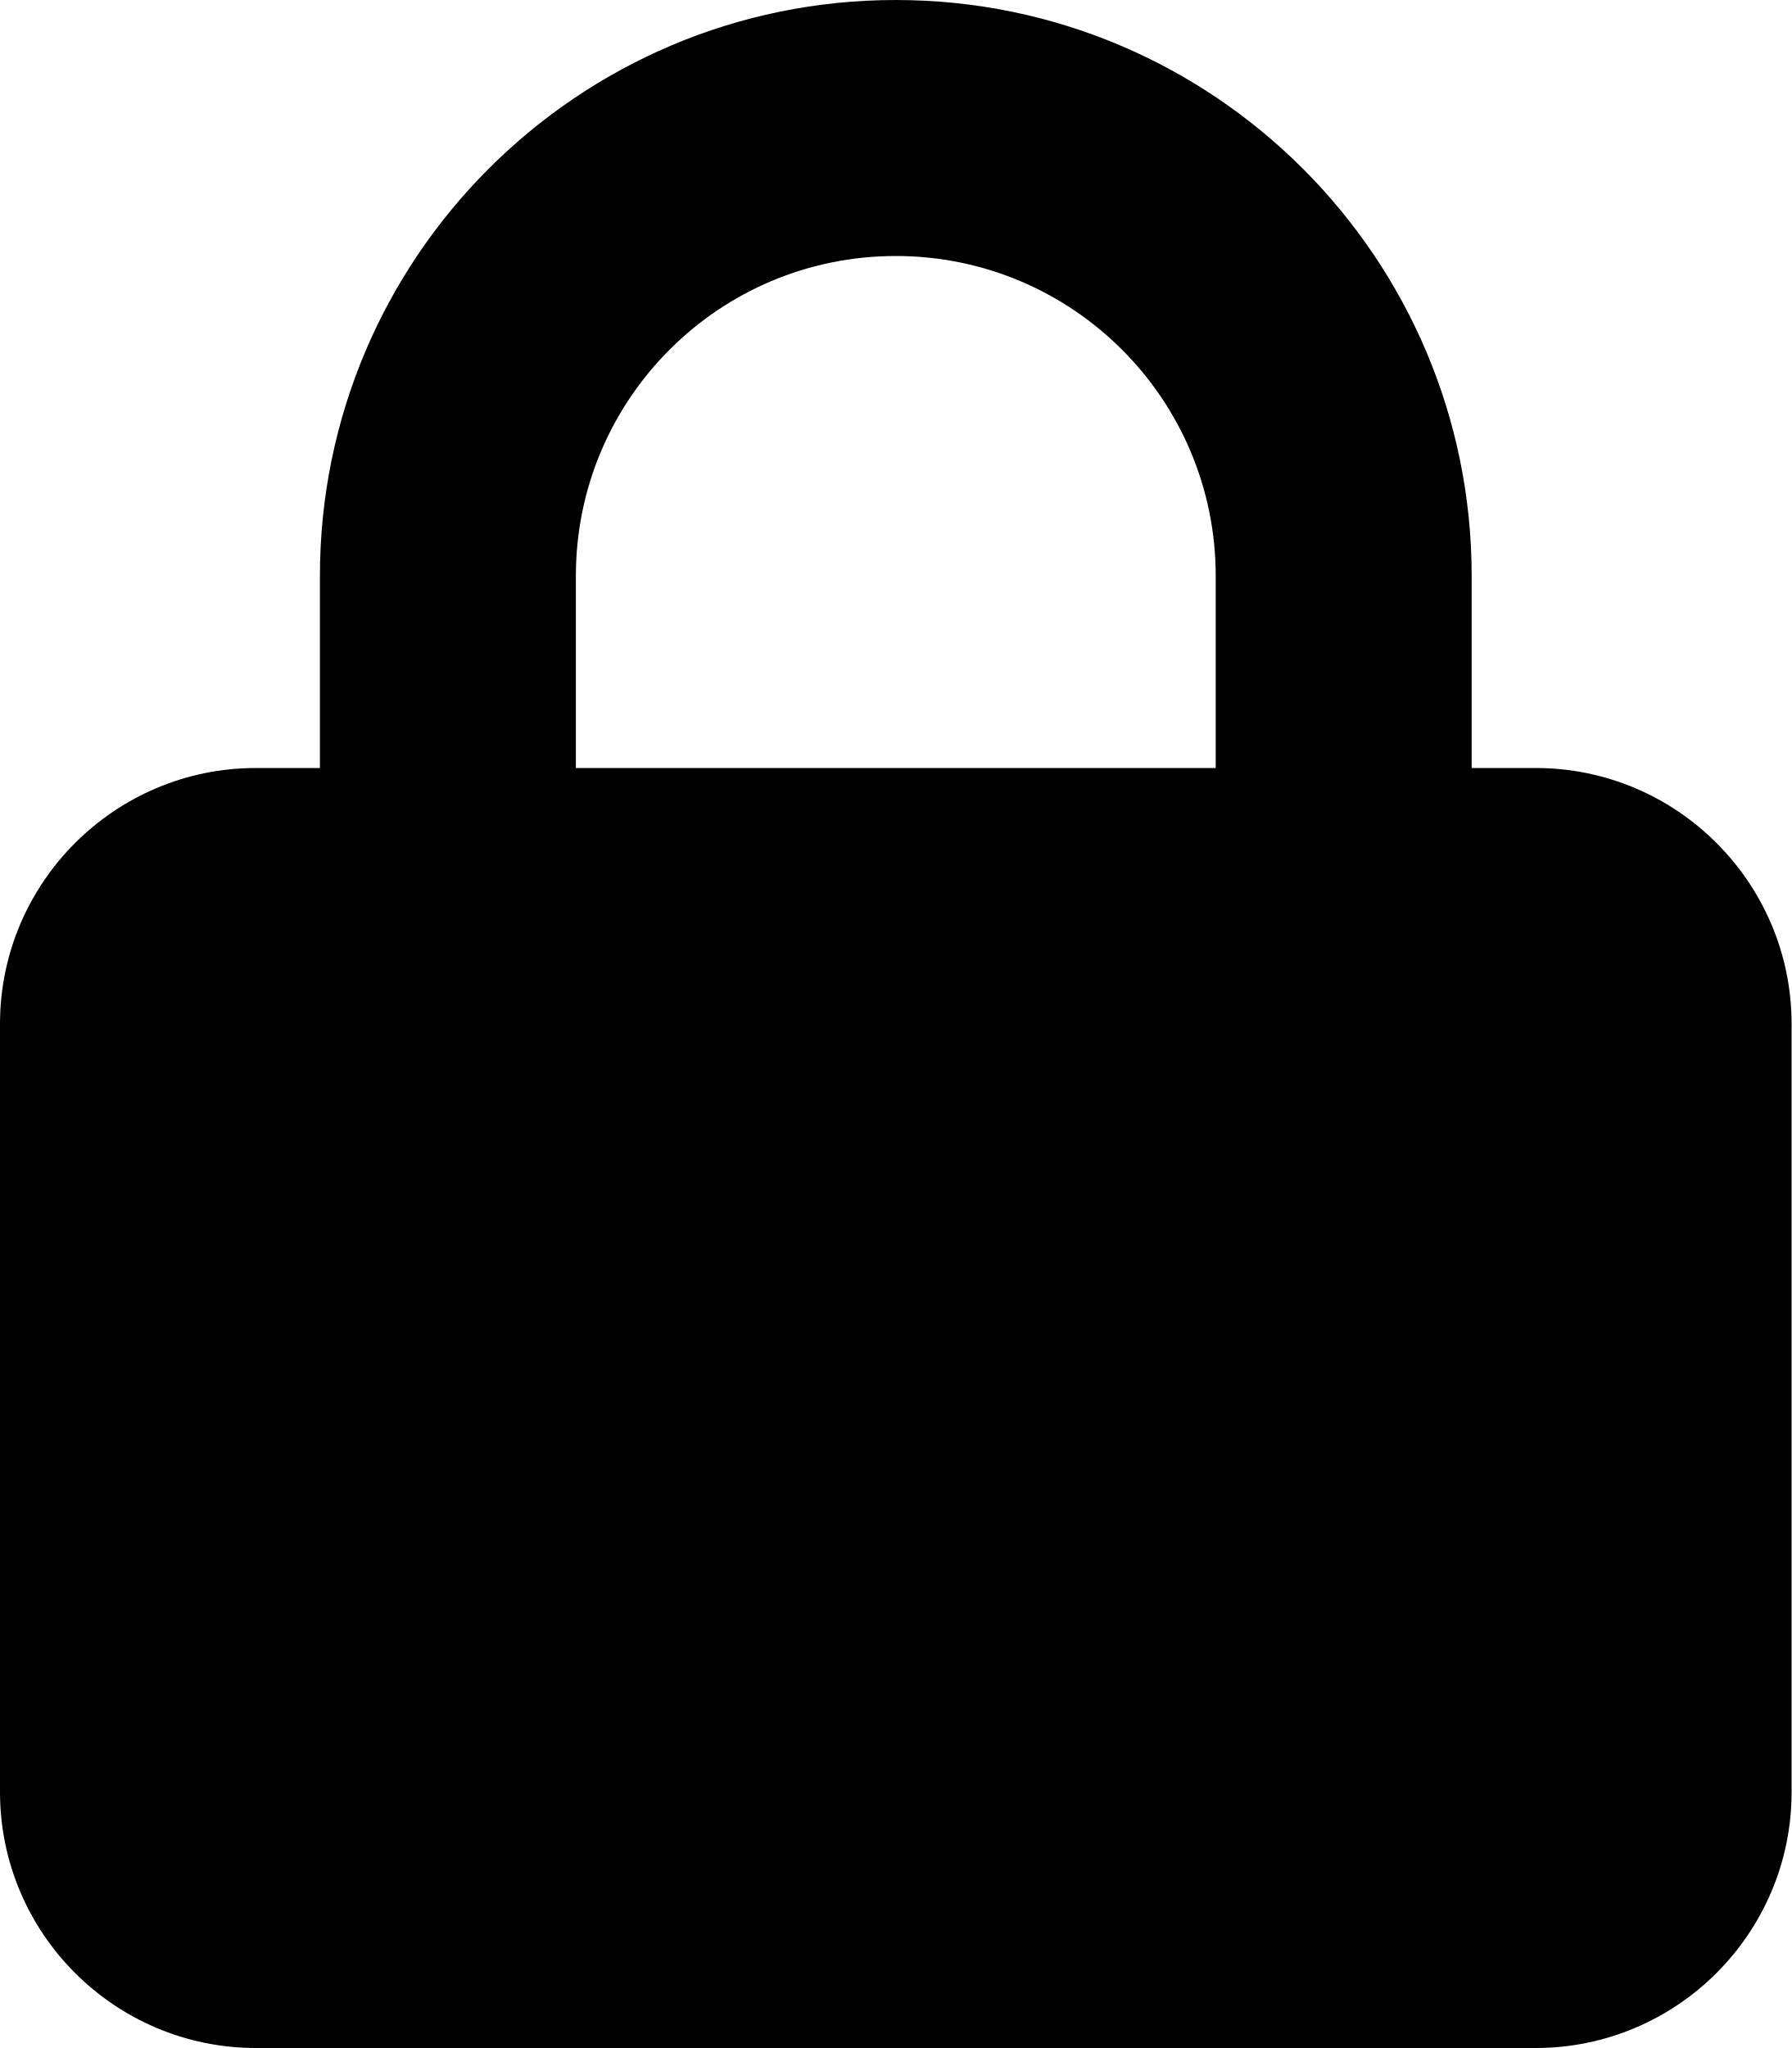
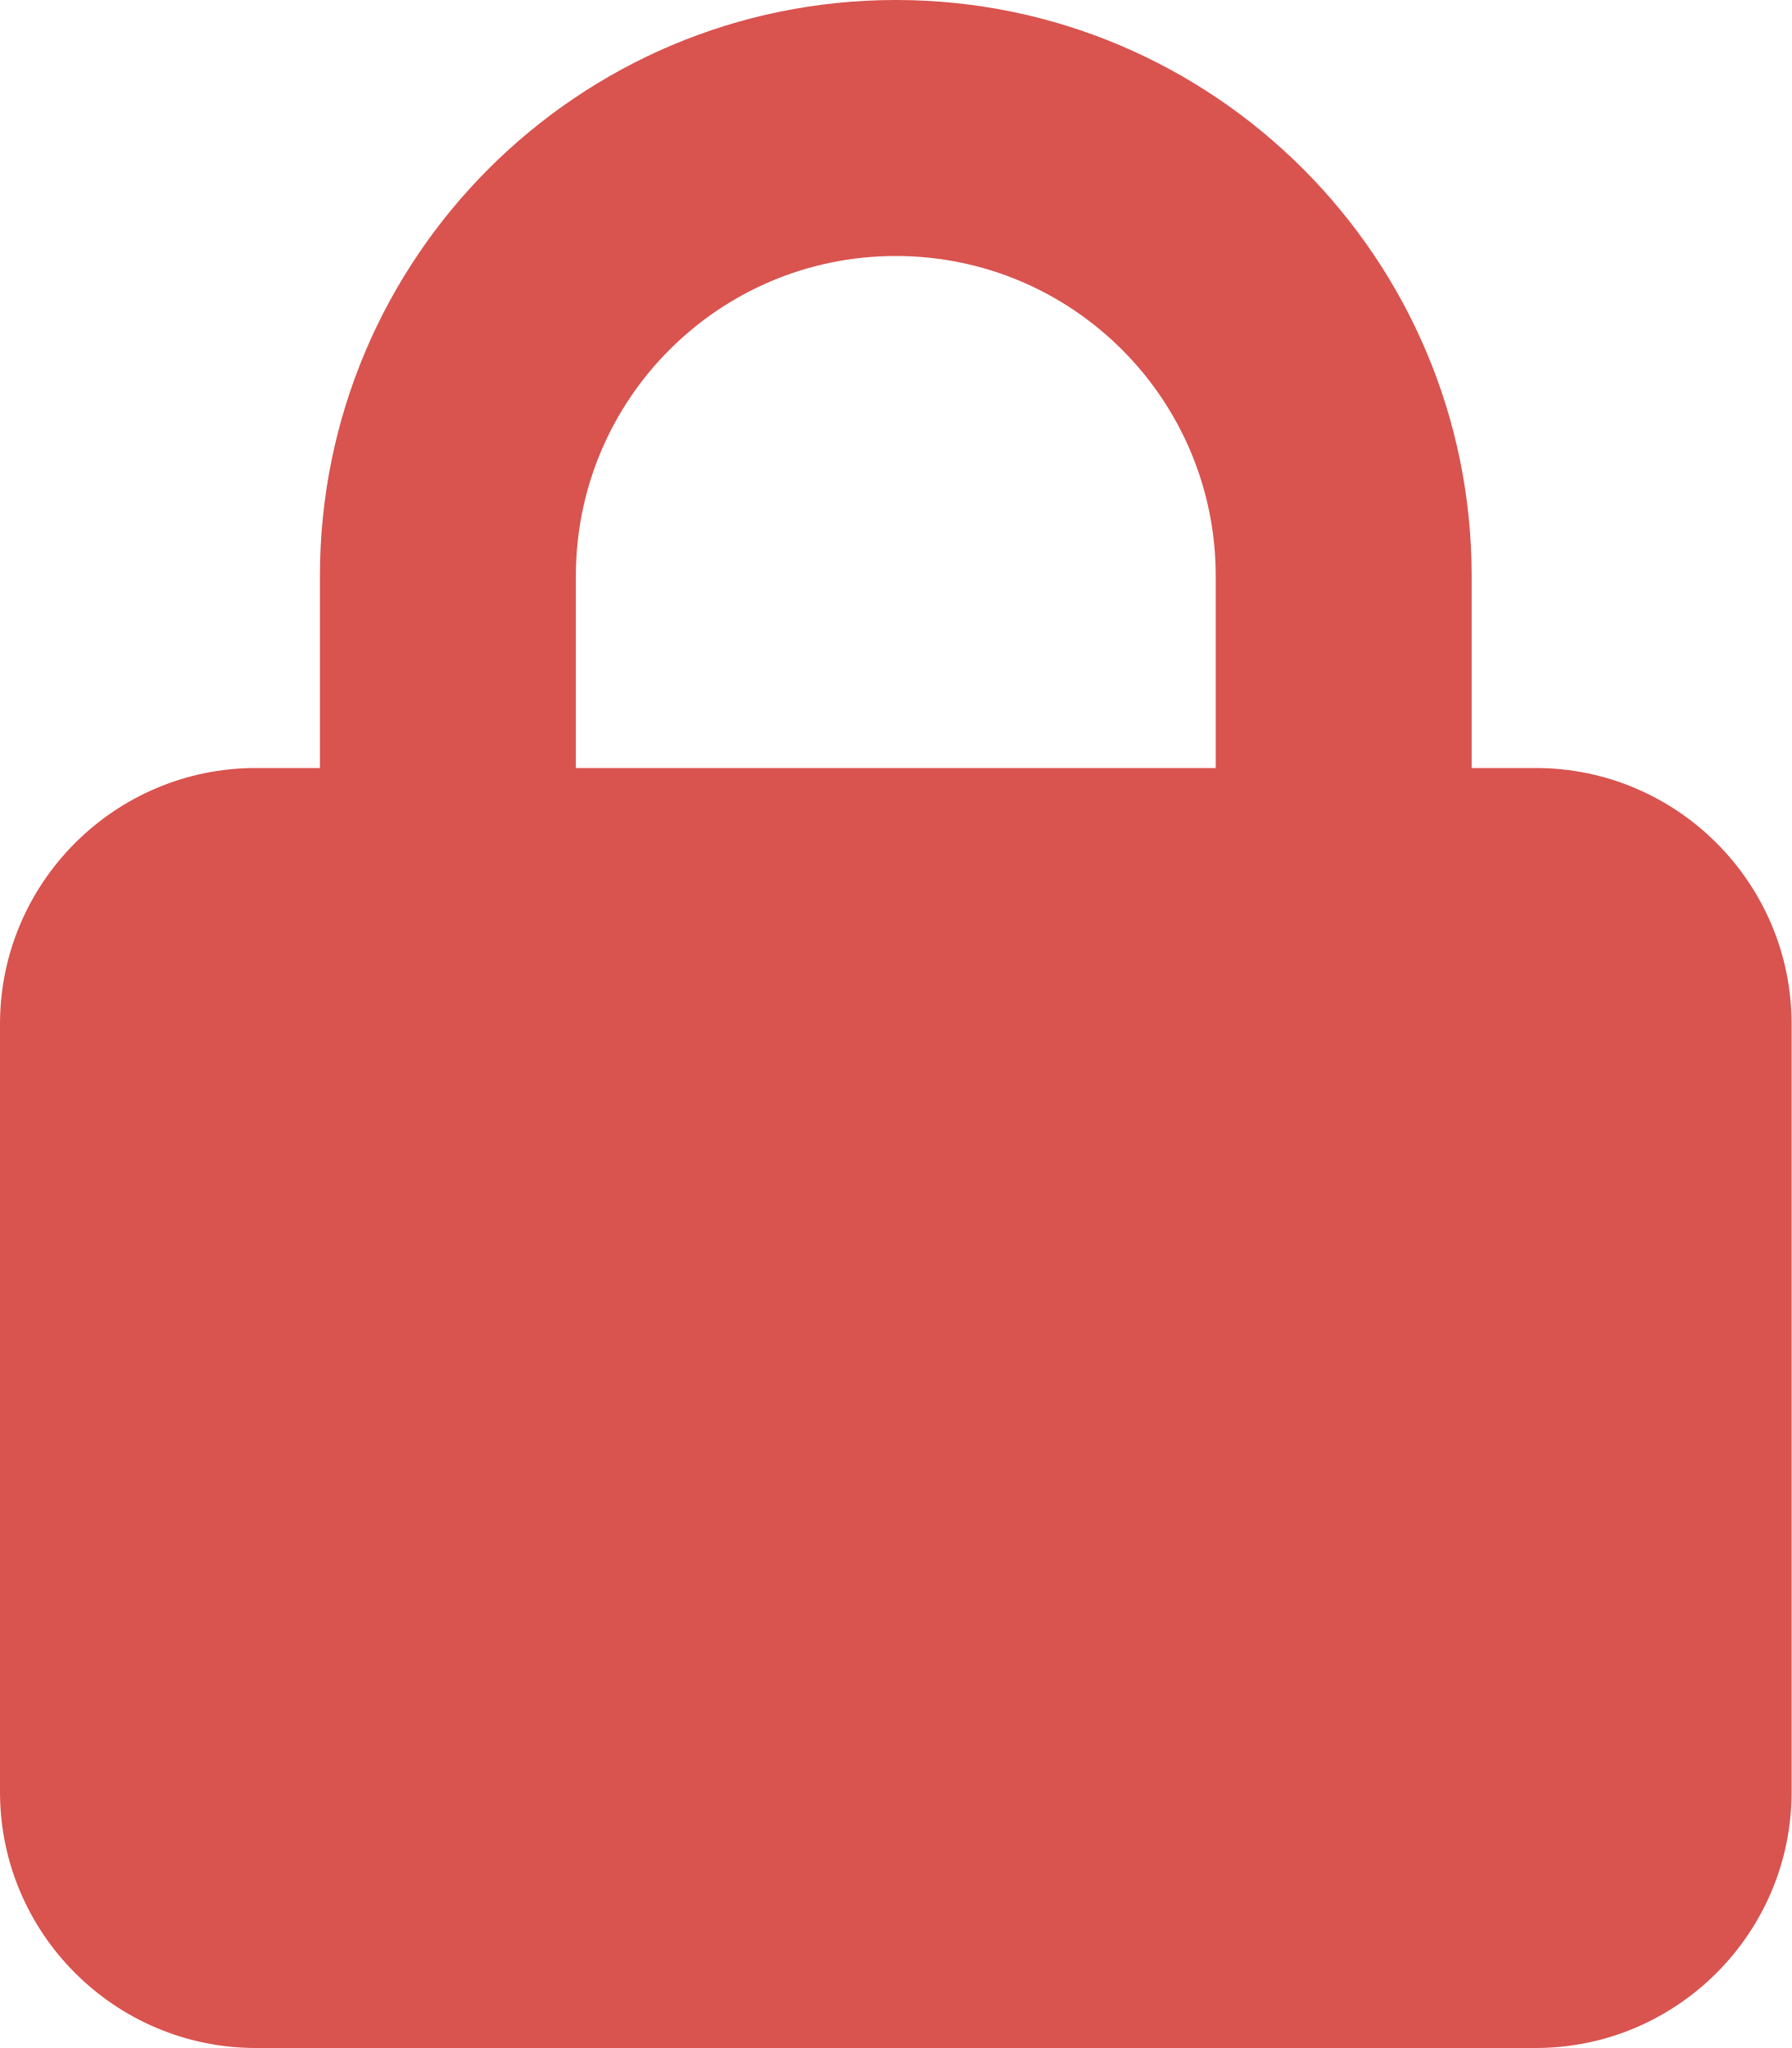
<svg xmlns="http://www.w3.org/2000/svg" viewBox="0 0 448 512">
-   <path d="M144 144l0 48 160 0 0-48c0-44.2-35.8-80-80-80s-80 35.8-80 80zM80 192l0-48C80 64.5 144.5 0 224 0s144 64.5 144 144l0 48 16 0c35.3 0 64 28.7 64 64l0 192c0 35.3-28.7 64-64 64L64 512c-35.3 0-64-28.7-64-64L0 256c0-35.3 28.7-64 64-64l16 0z" />
+   <path fill="#d9534f " d="M144 144l0 48 160 0 0-48c0-44.2-35.8-80-80-80s-80 35.8-80 80zM80 192l0-48C80 64.5 144.5 0 224 0s144 64.5 144 144l0 48 16 0c35.3 0 64 28.7 64 64l0 192c0 35.3-28.7 64-64 64L64 512c-35.3 0-64-28.7-64-64L0 256c0-35.3 28.7-64 64-64l16 0z" />
</svg>
